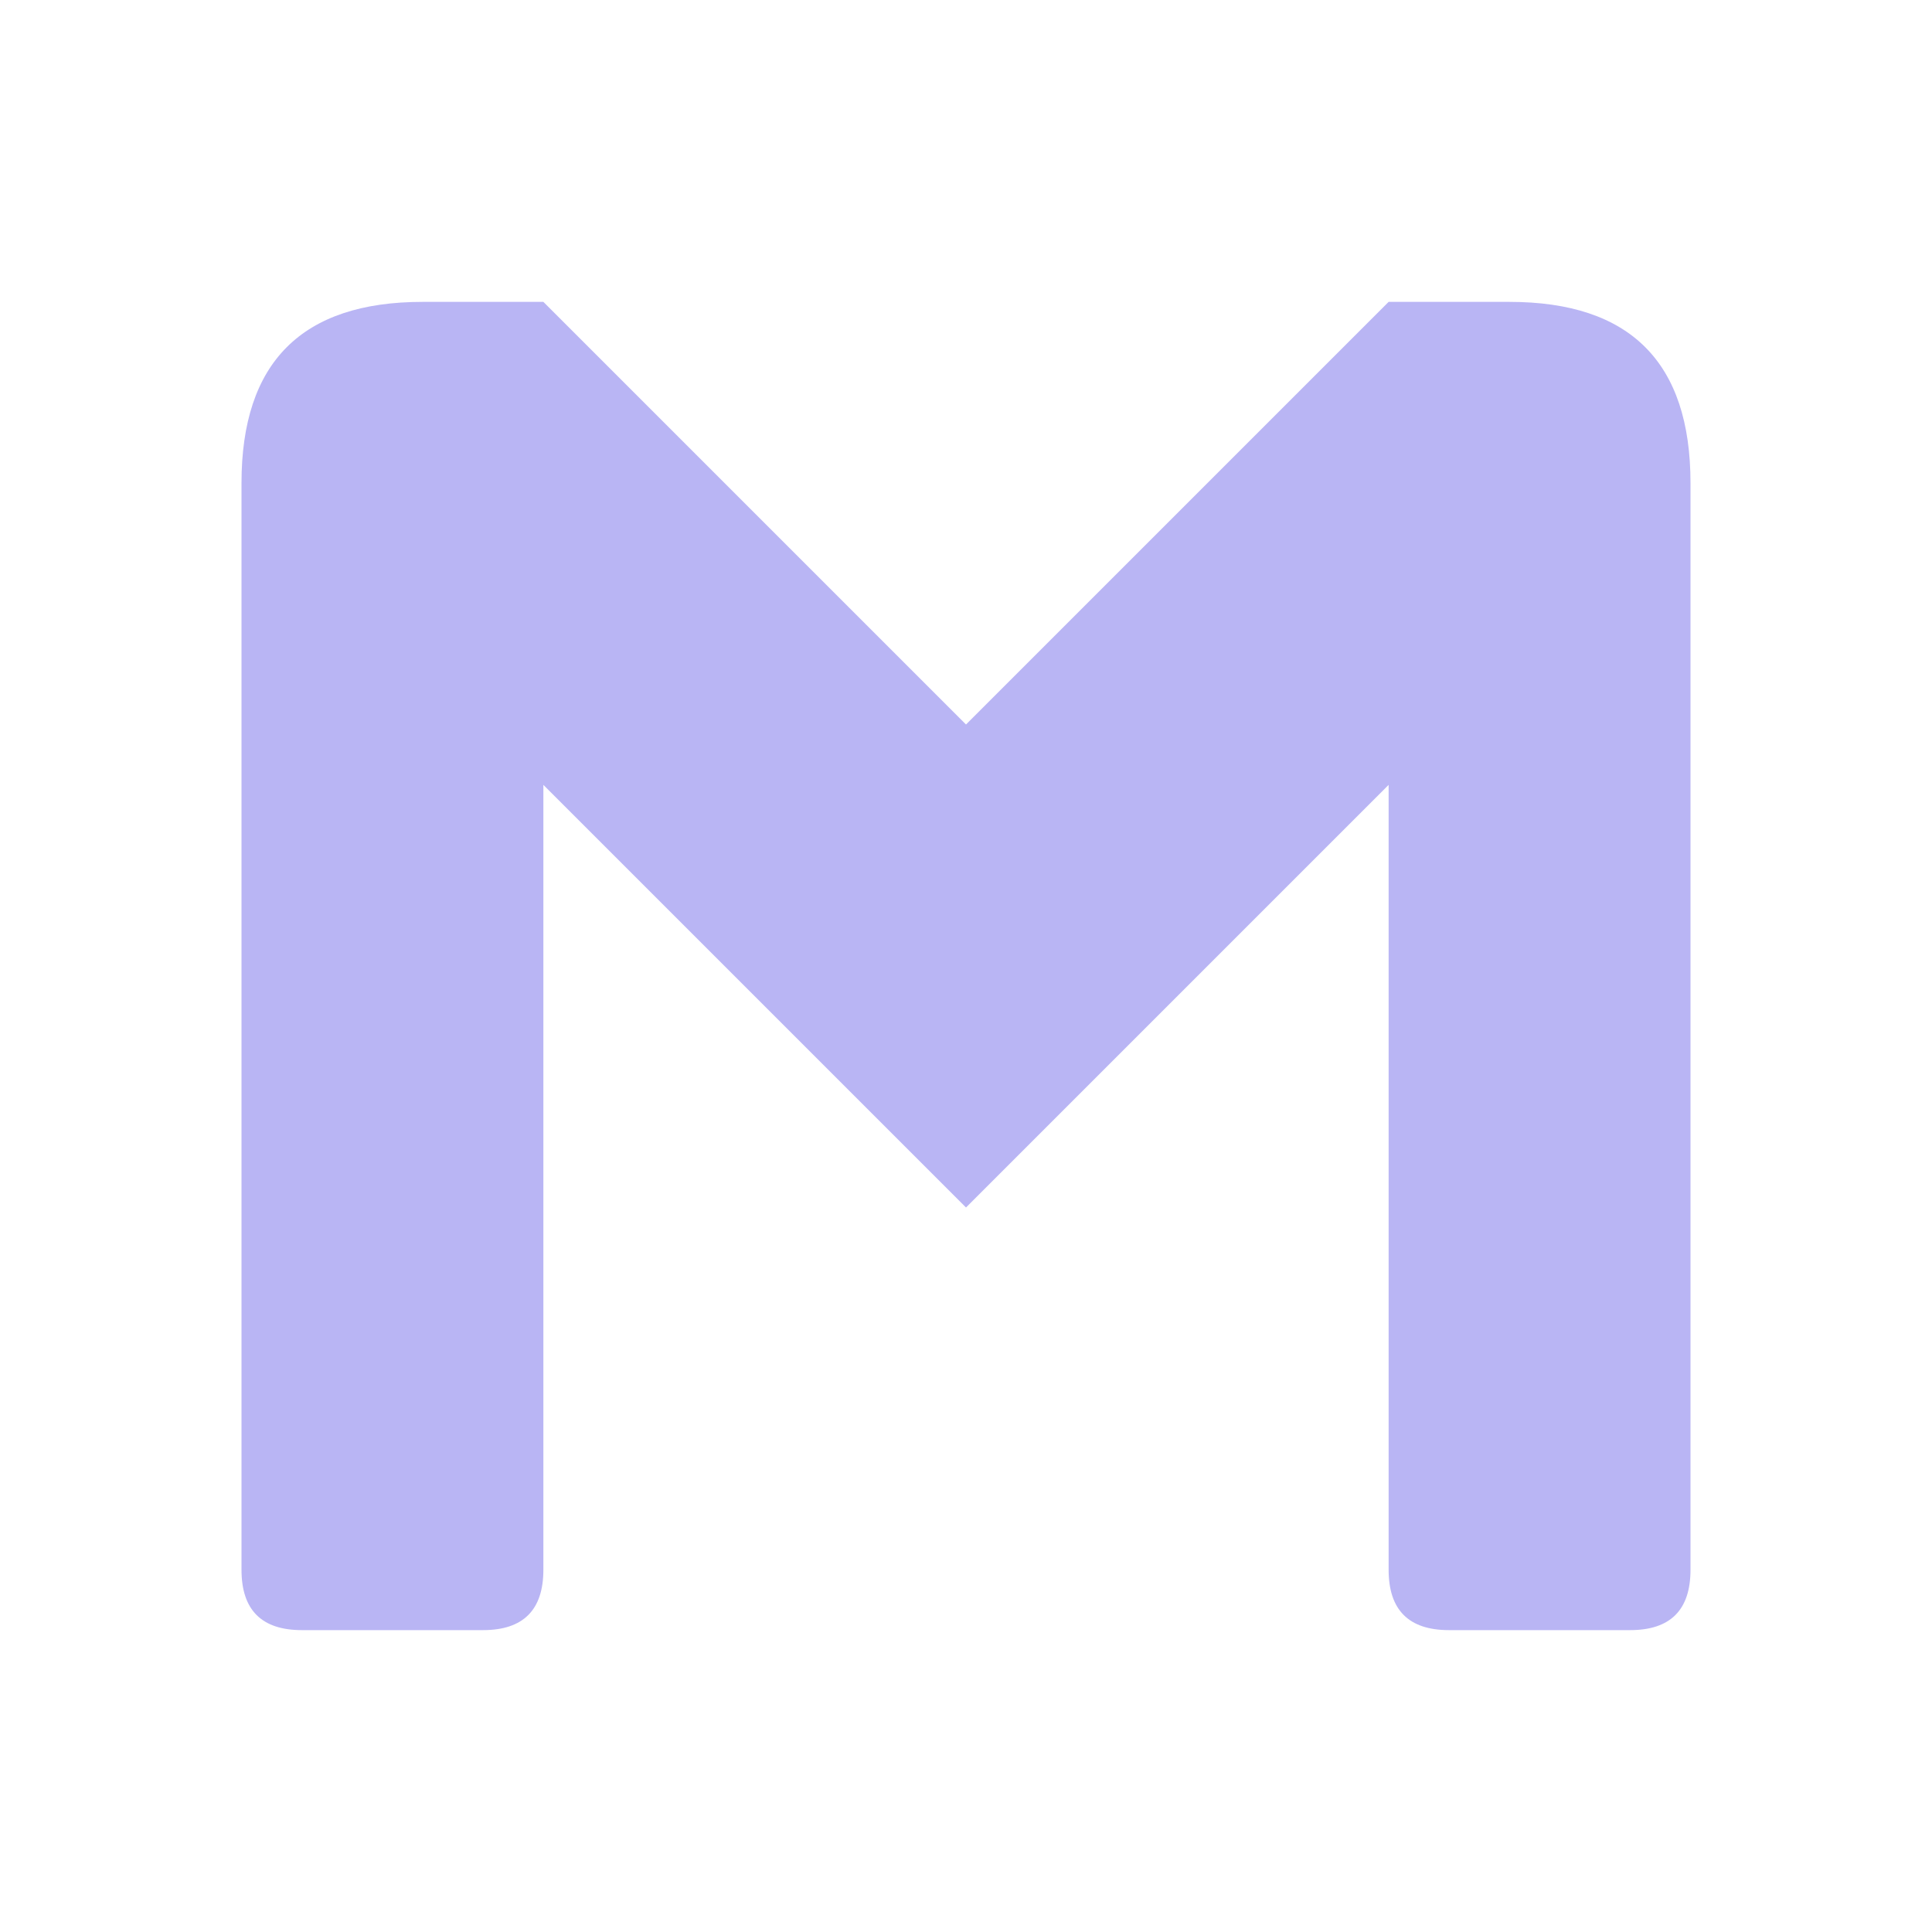
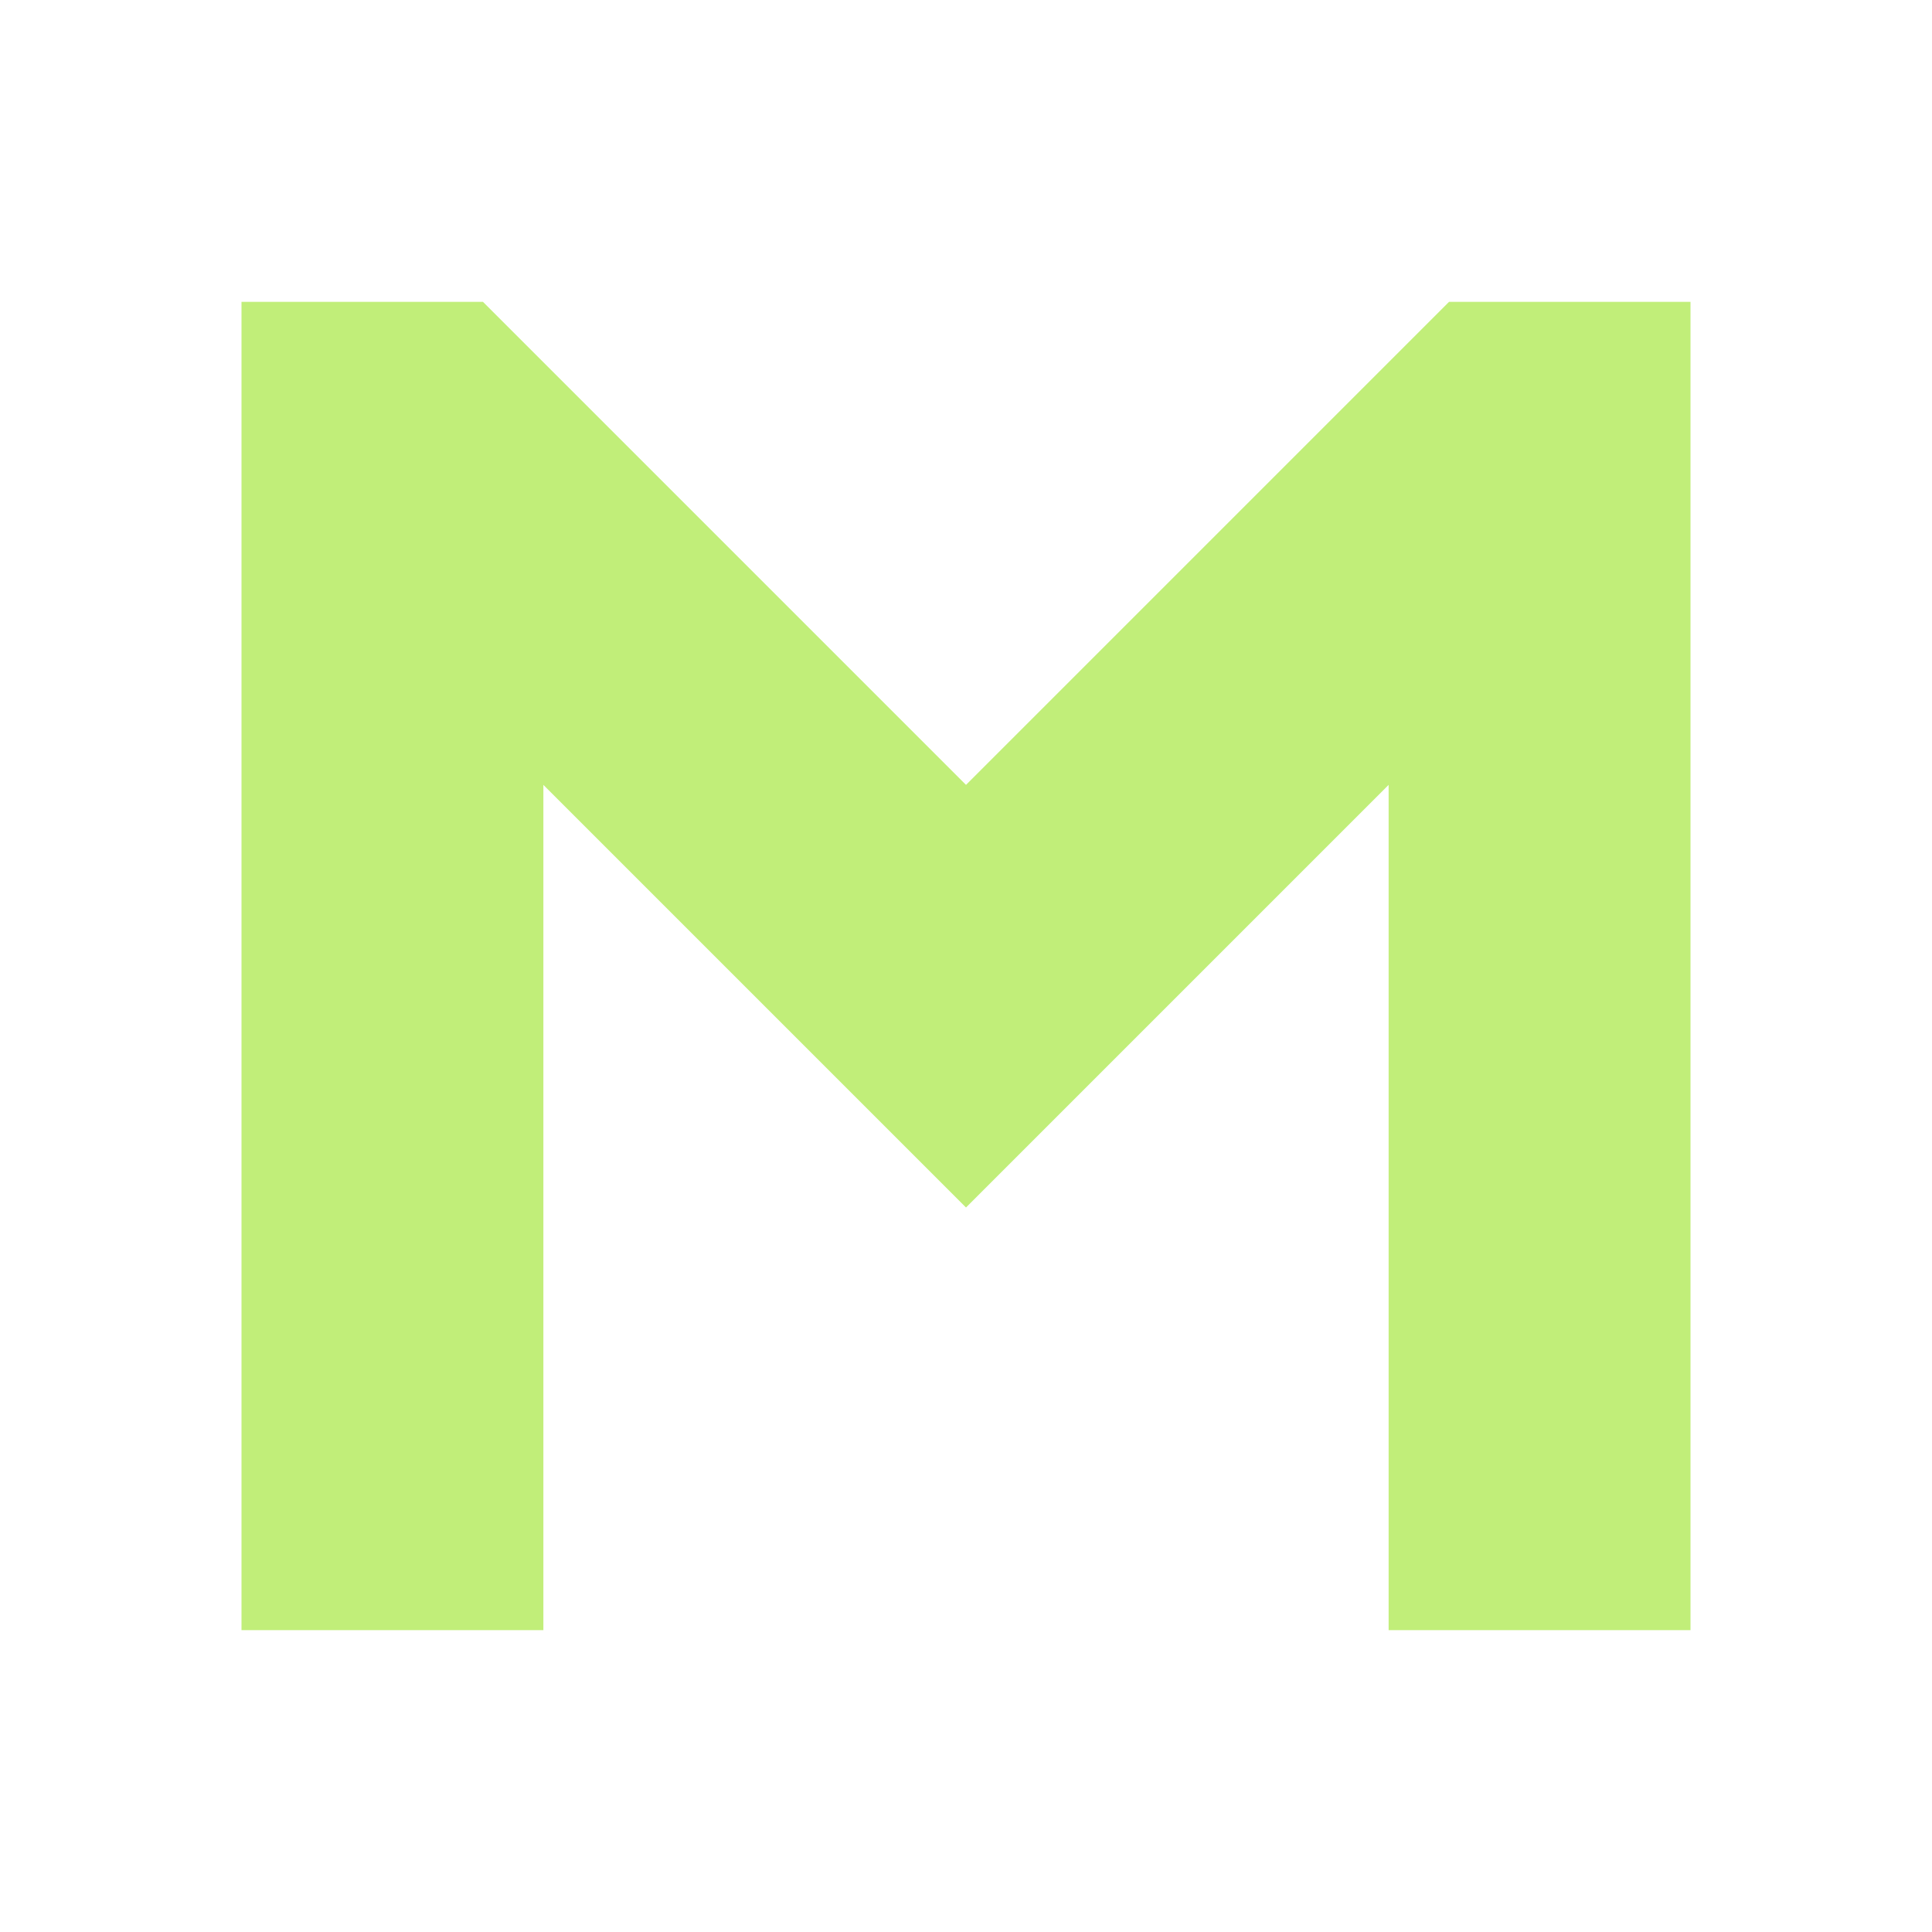
- <svg xmlns="http://www.w3.org/2000/svg" viewBox="0 0 256 256" width="256" height="256" role="img" aria-labelledby="title">
-   <path fill="#B9B5F4" d="M40 216Q32 216 32 208V64Q32 40 56 40H72L128 96L184 40H200Q224 40 224 64V208Q224 216 216 216H192Q184 216 184 208V104L128 160L72 104V208Q72 216 64 216Z" />
+ <svg xmlns="http://www.w3.org/2000/svg" viewBox="0 0 256 256" role="img" aria-labelledby="title">
+   <g fill="#c1ee79">
+     <path d="M32 216V40h32l64 64 64-64h32v176h-40V104l-56 56-56-56v112Z" />
+   </g>
</svg>
